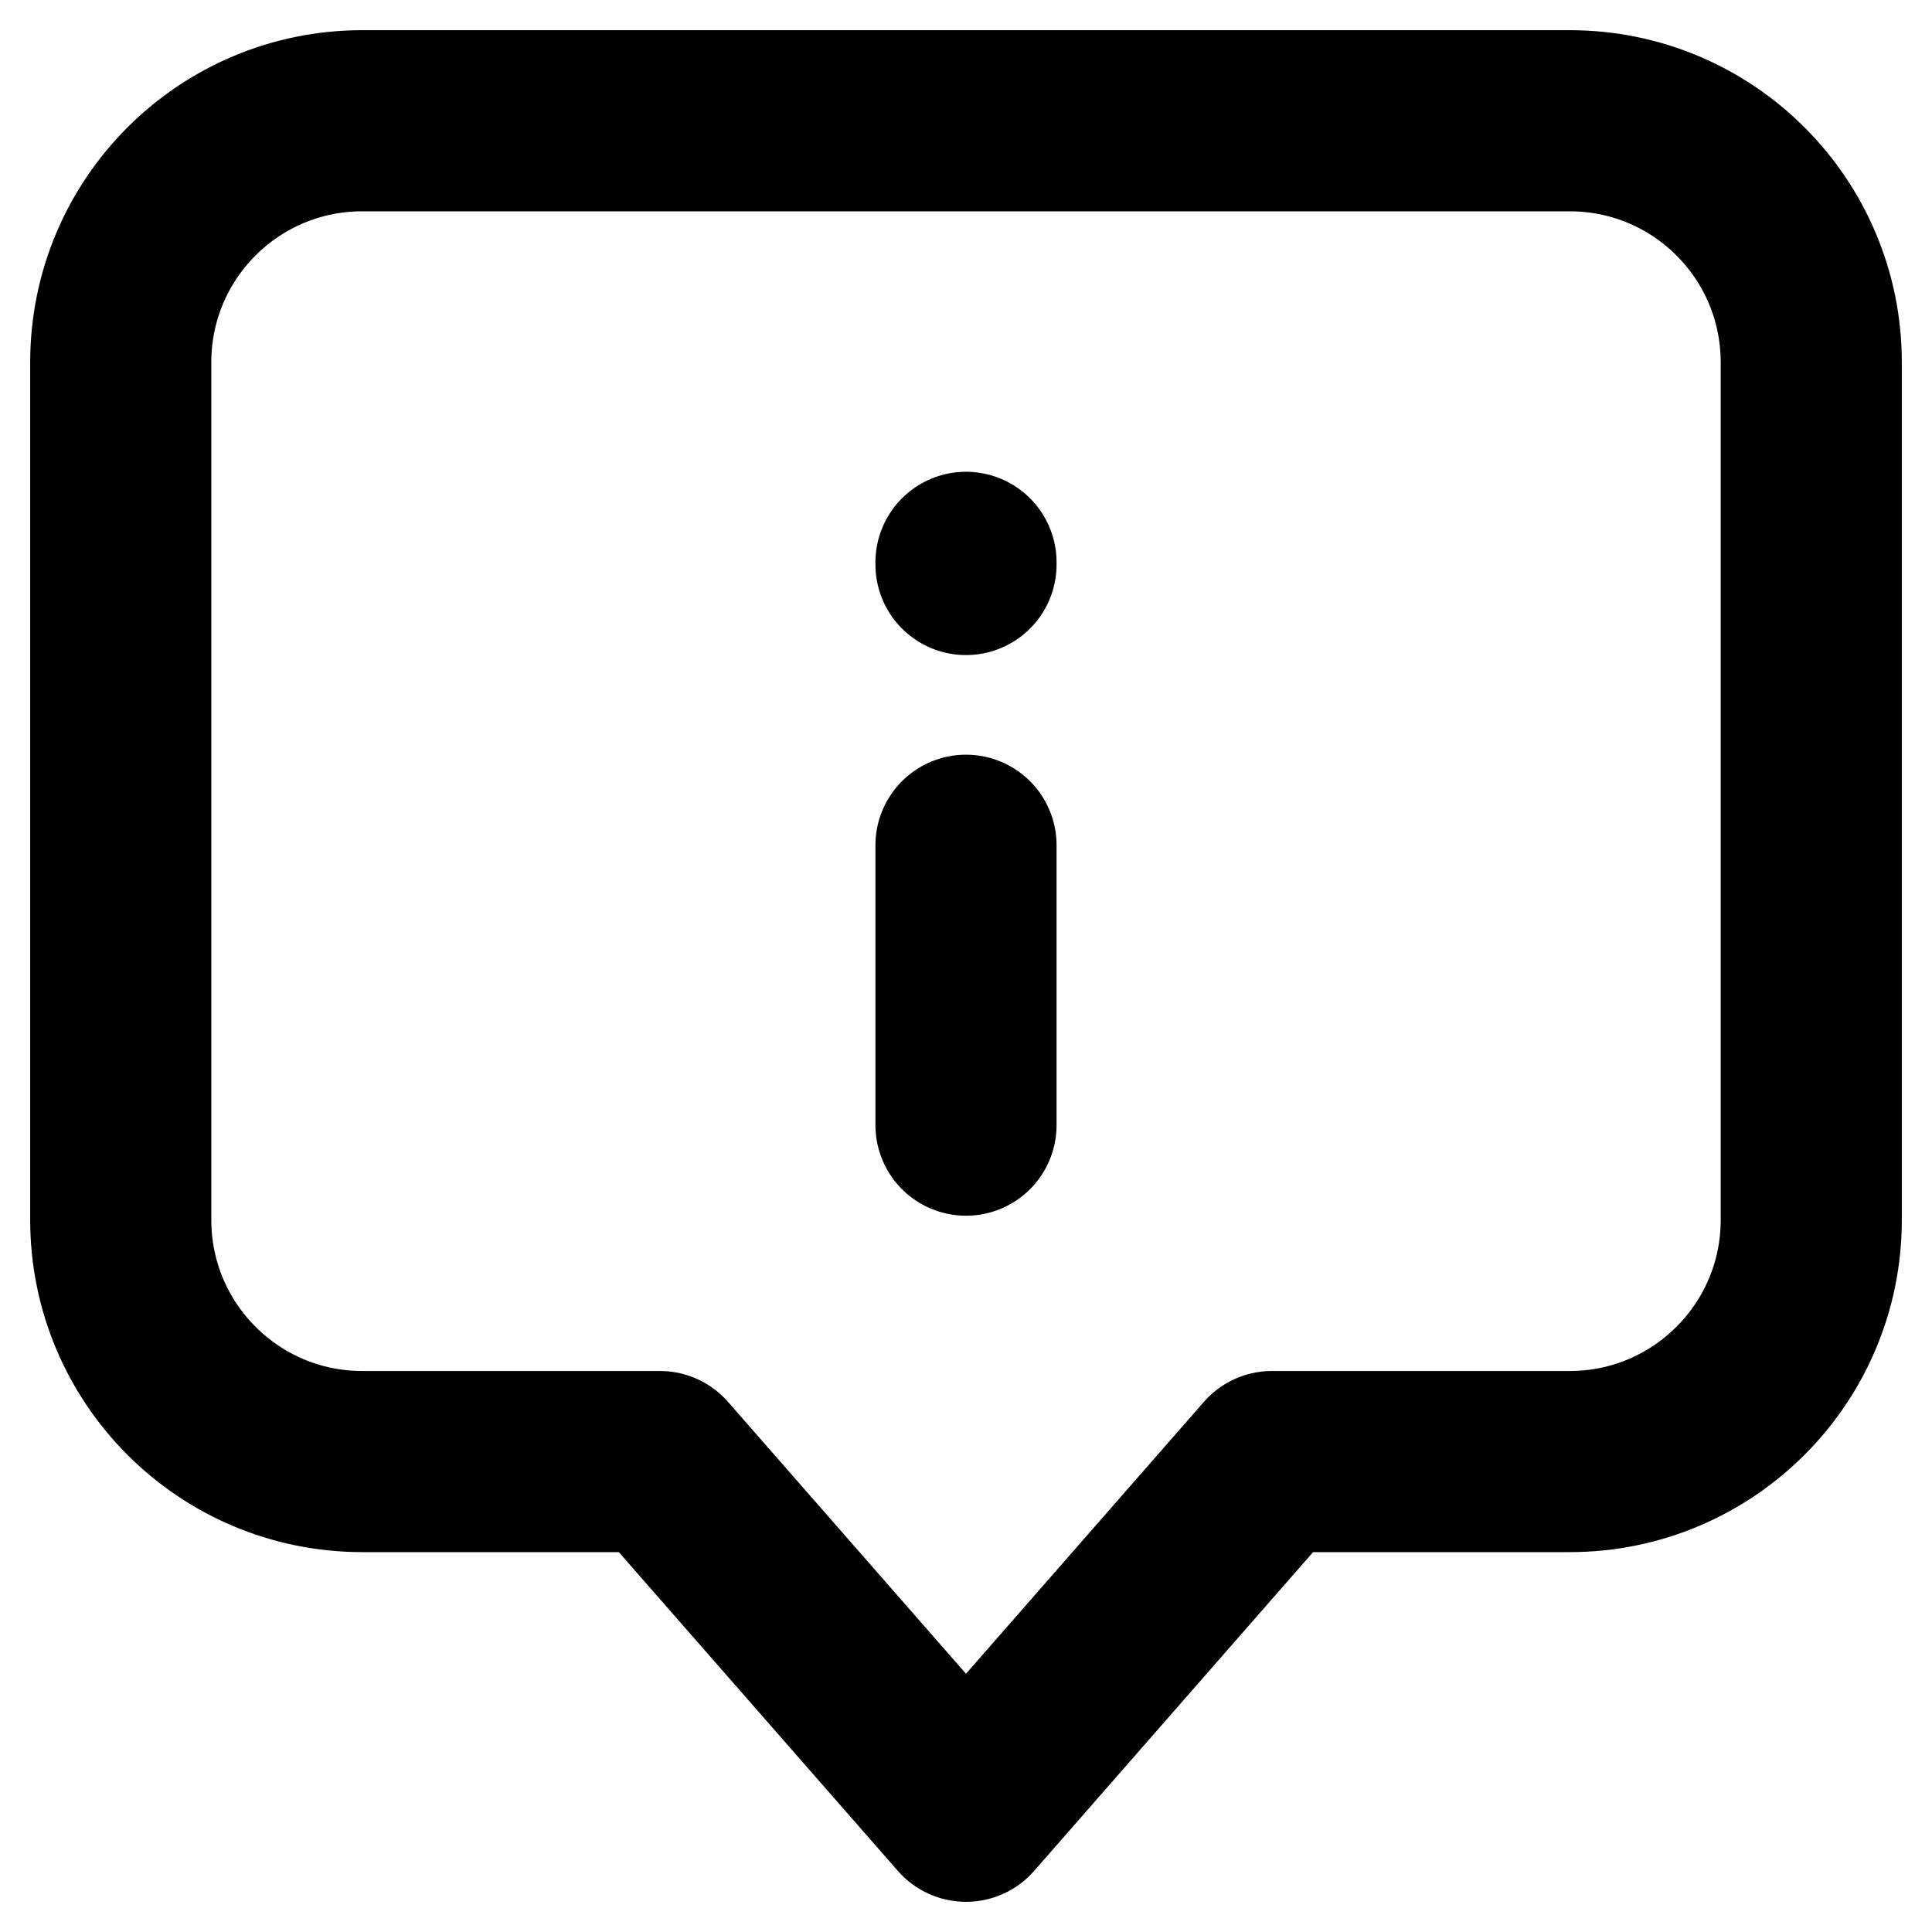
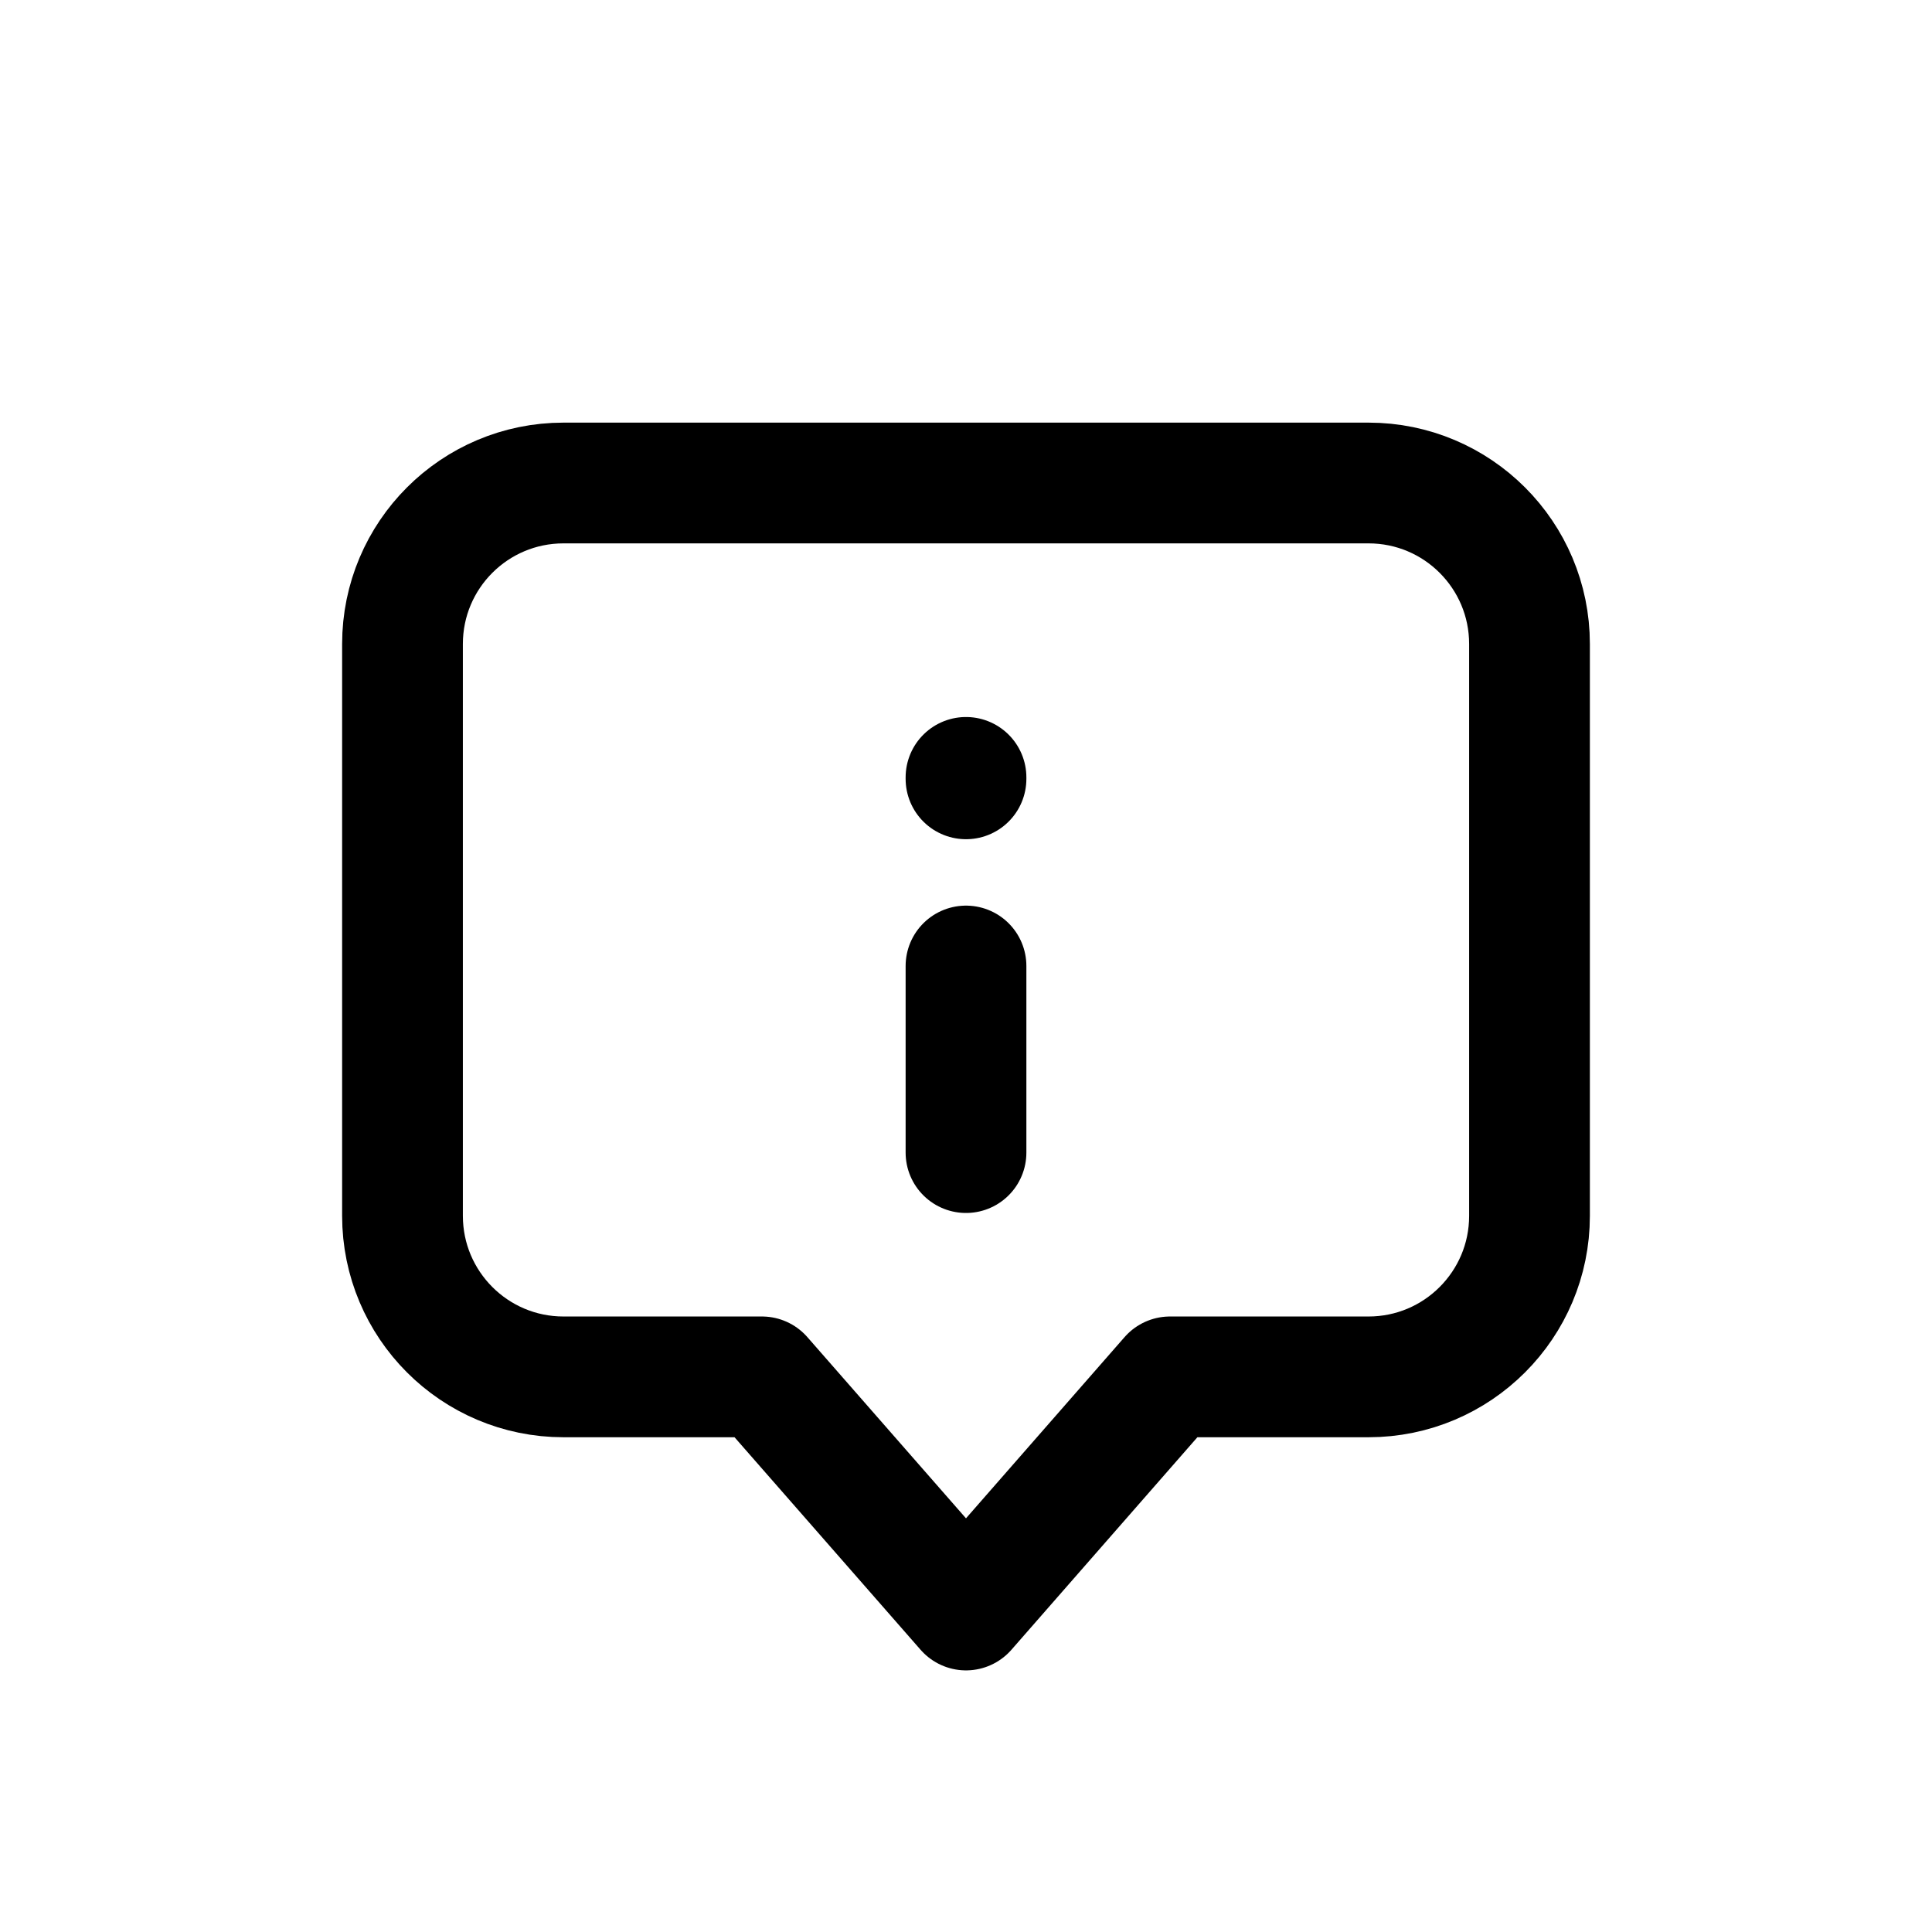
- <svg xmlns="http://www.w3.org/2000/svg" width="16" height="16" viewBox="0 0 16 16" fill="none">
-   <path d="M8 9.318L8 7M8 4.675V4.657M10.534 12.104L8 15L5.465 12.104H3C1.895 12.104 1 11.208 1 10.103C1 7.736 1 5.368 1 3C1 1.895 1.895 1 3 1C6.122 1 9.878 1 13 1C14.105 1 15 1.895 15 3C15 5.368 15 7.736 15 10.104C15 11.208 14.104 12.104 13 12.104C12.178 12.104 11.356 12.104 10.534 12.104Z" stroke="black" stroke-width="1.5" stroke-linecap="round" stroke-linejoin="round" />
+ <svg xmlns="http://www.w3.org/2000/svg" width="24" height="24" viewBox="0 0 24 24" fill="none">
+   <path d="M12 14.318L12 12M12 9.675V9.657M14.534 17.104L12 20L9.465 17.104H7C5.895 17.104 5 16.208 5 15.103C5 12.736 5 10.368 5 8C5 6.895 5.895 6 7 6C10.122 6 13.877 6 17 6C18.105 6 19 6.895 19 8C19 10.368 19 12.736 19 15.104C19 16.208 18.105 17.104 17 17.104C16.178 17.104 15.356 17.104 14.534 17.104Z" stroke="black" stroke-width="1.5" stroke-linecap="round" stroke-linejoin="round" />
</svg>
